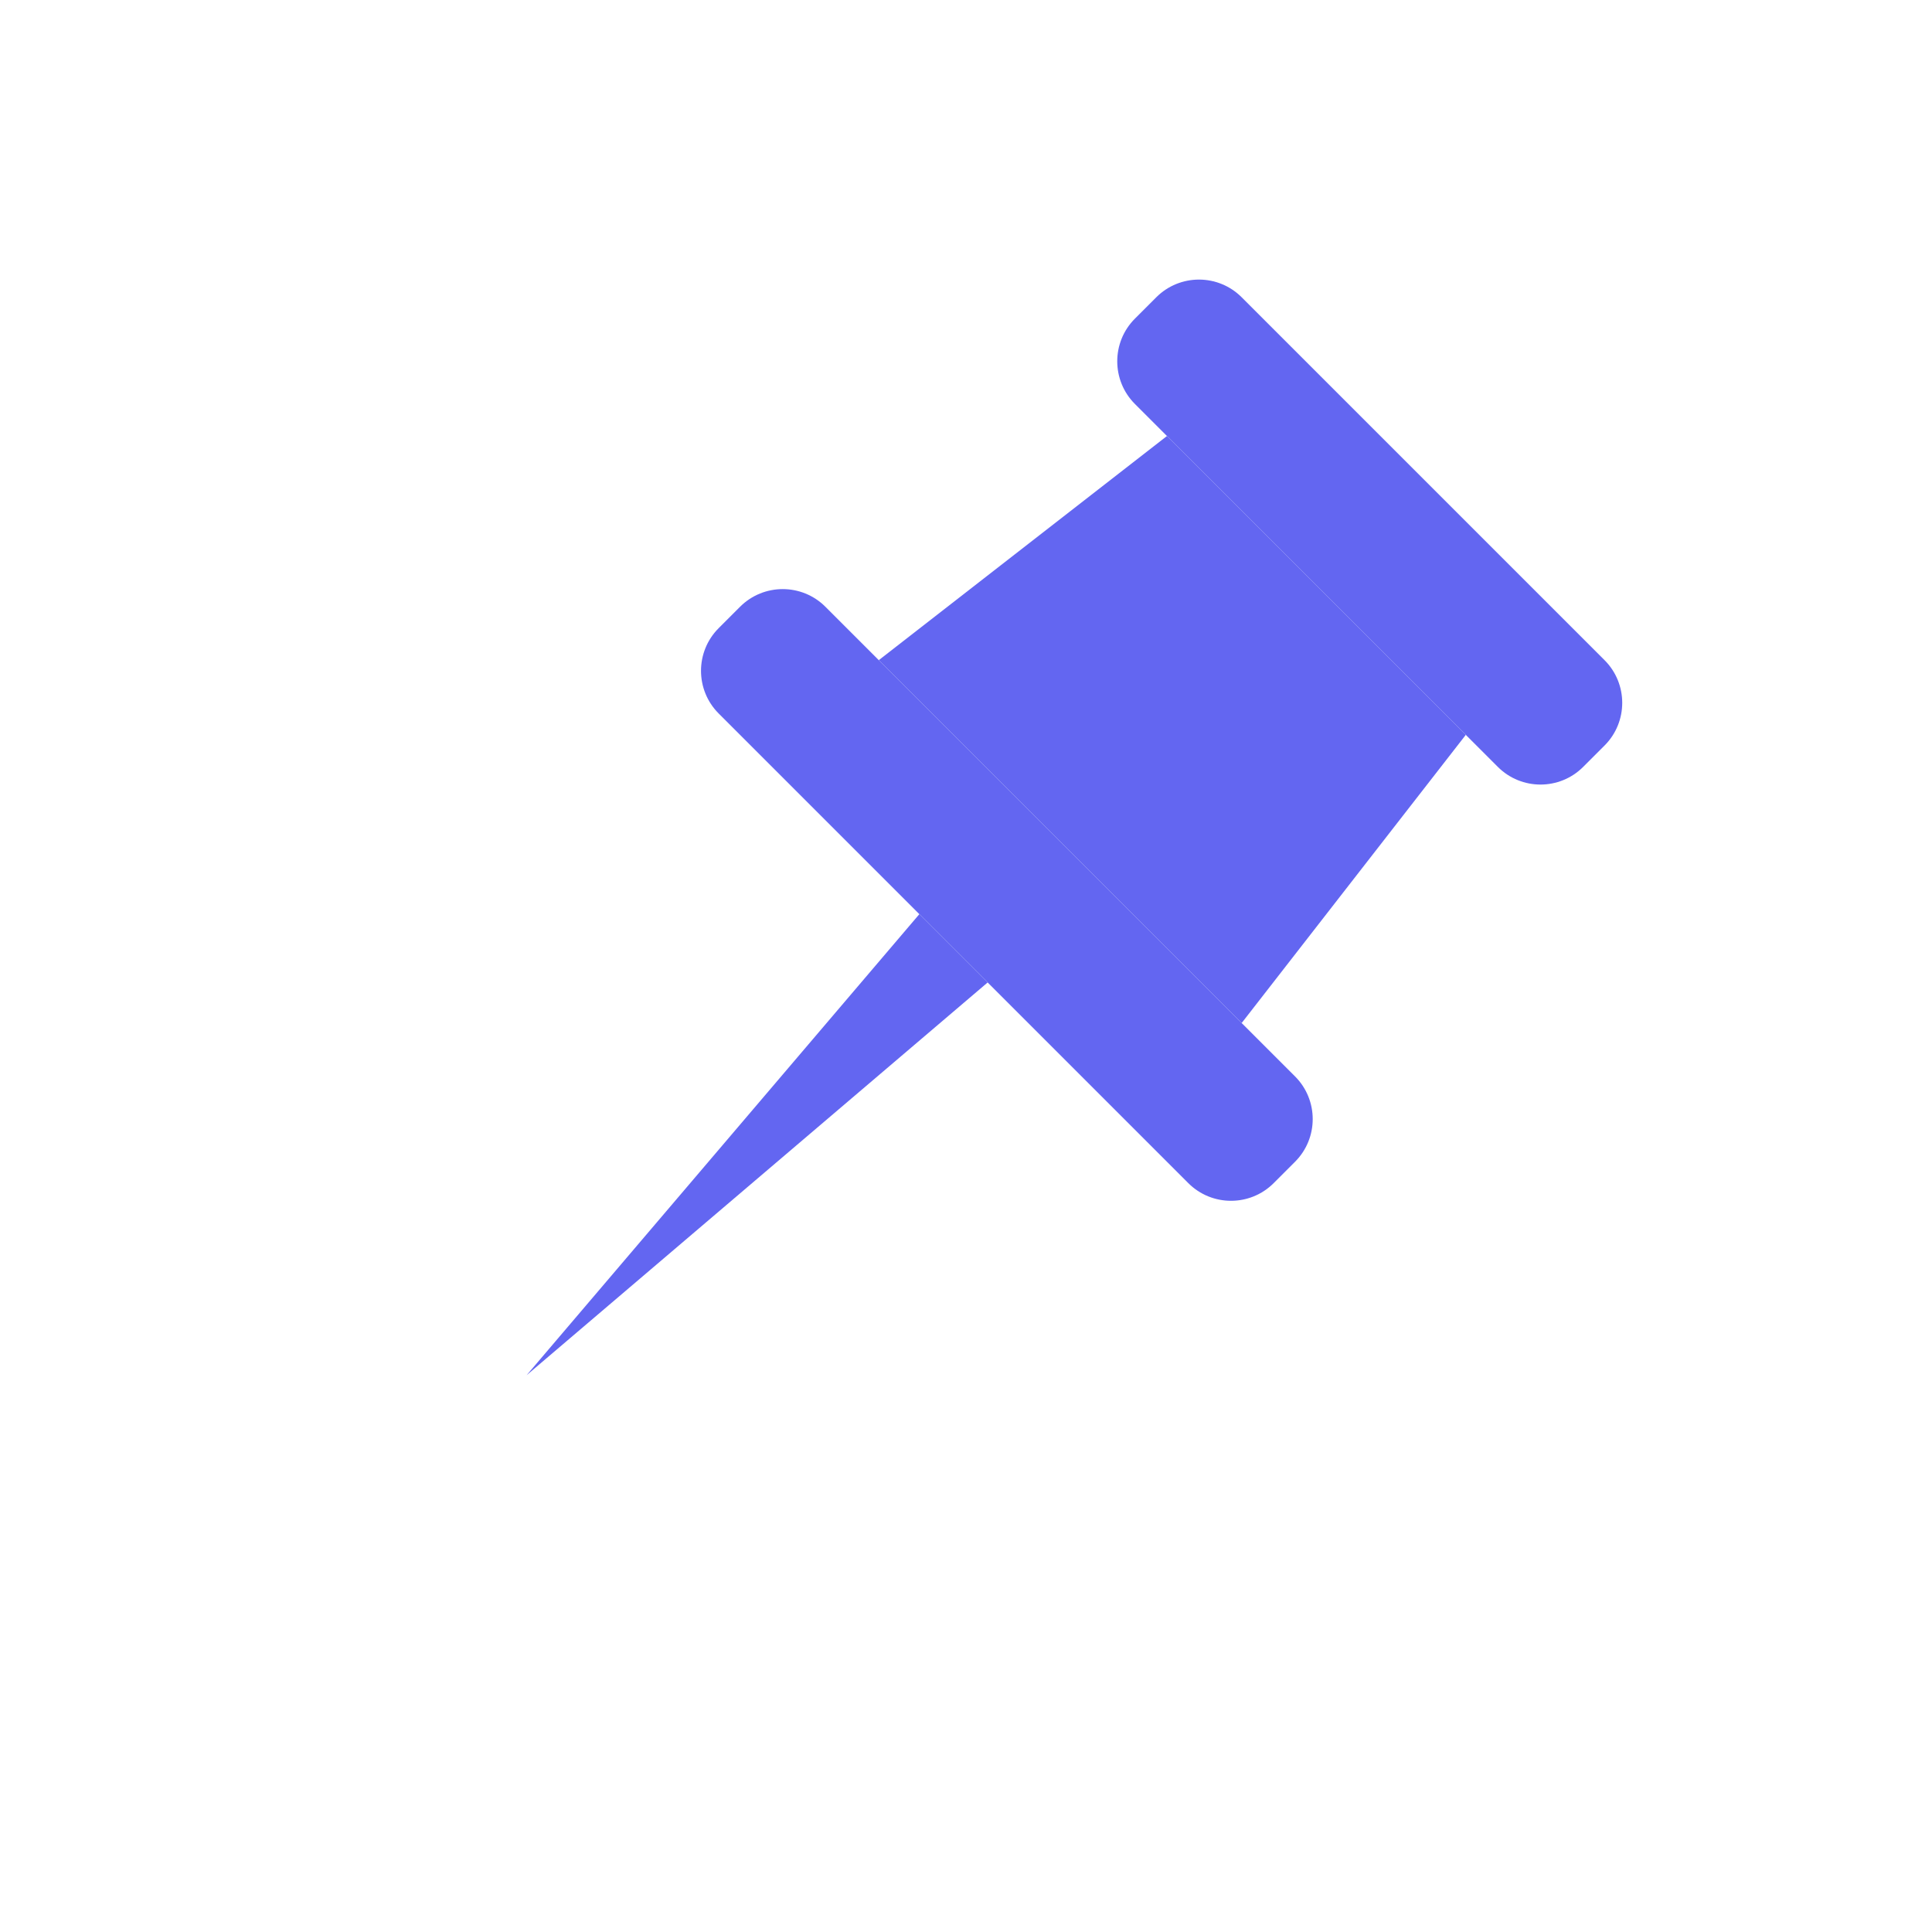
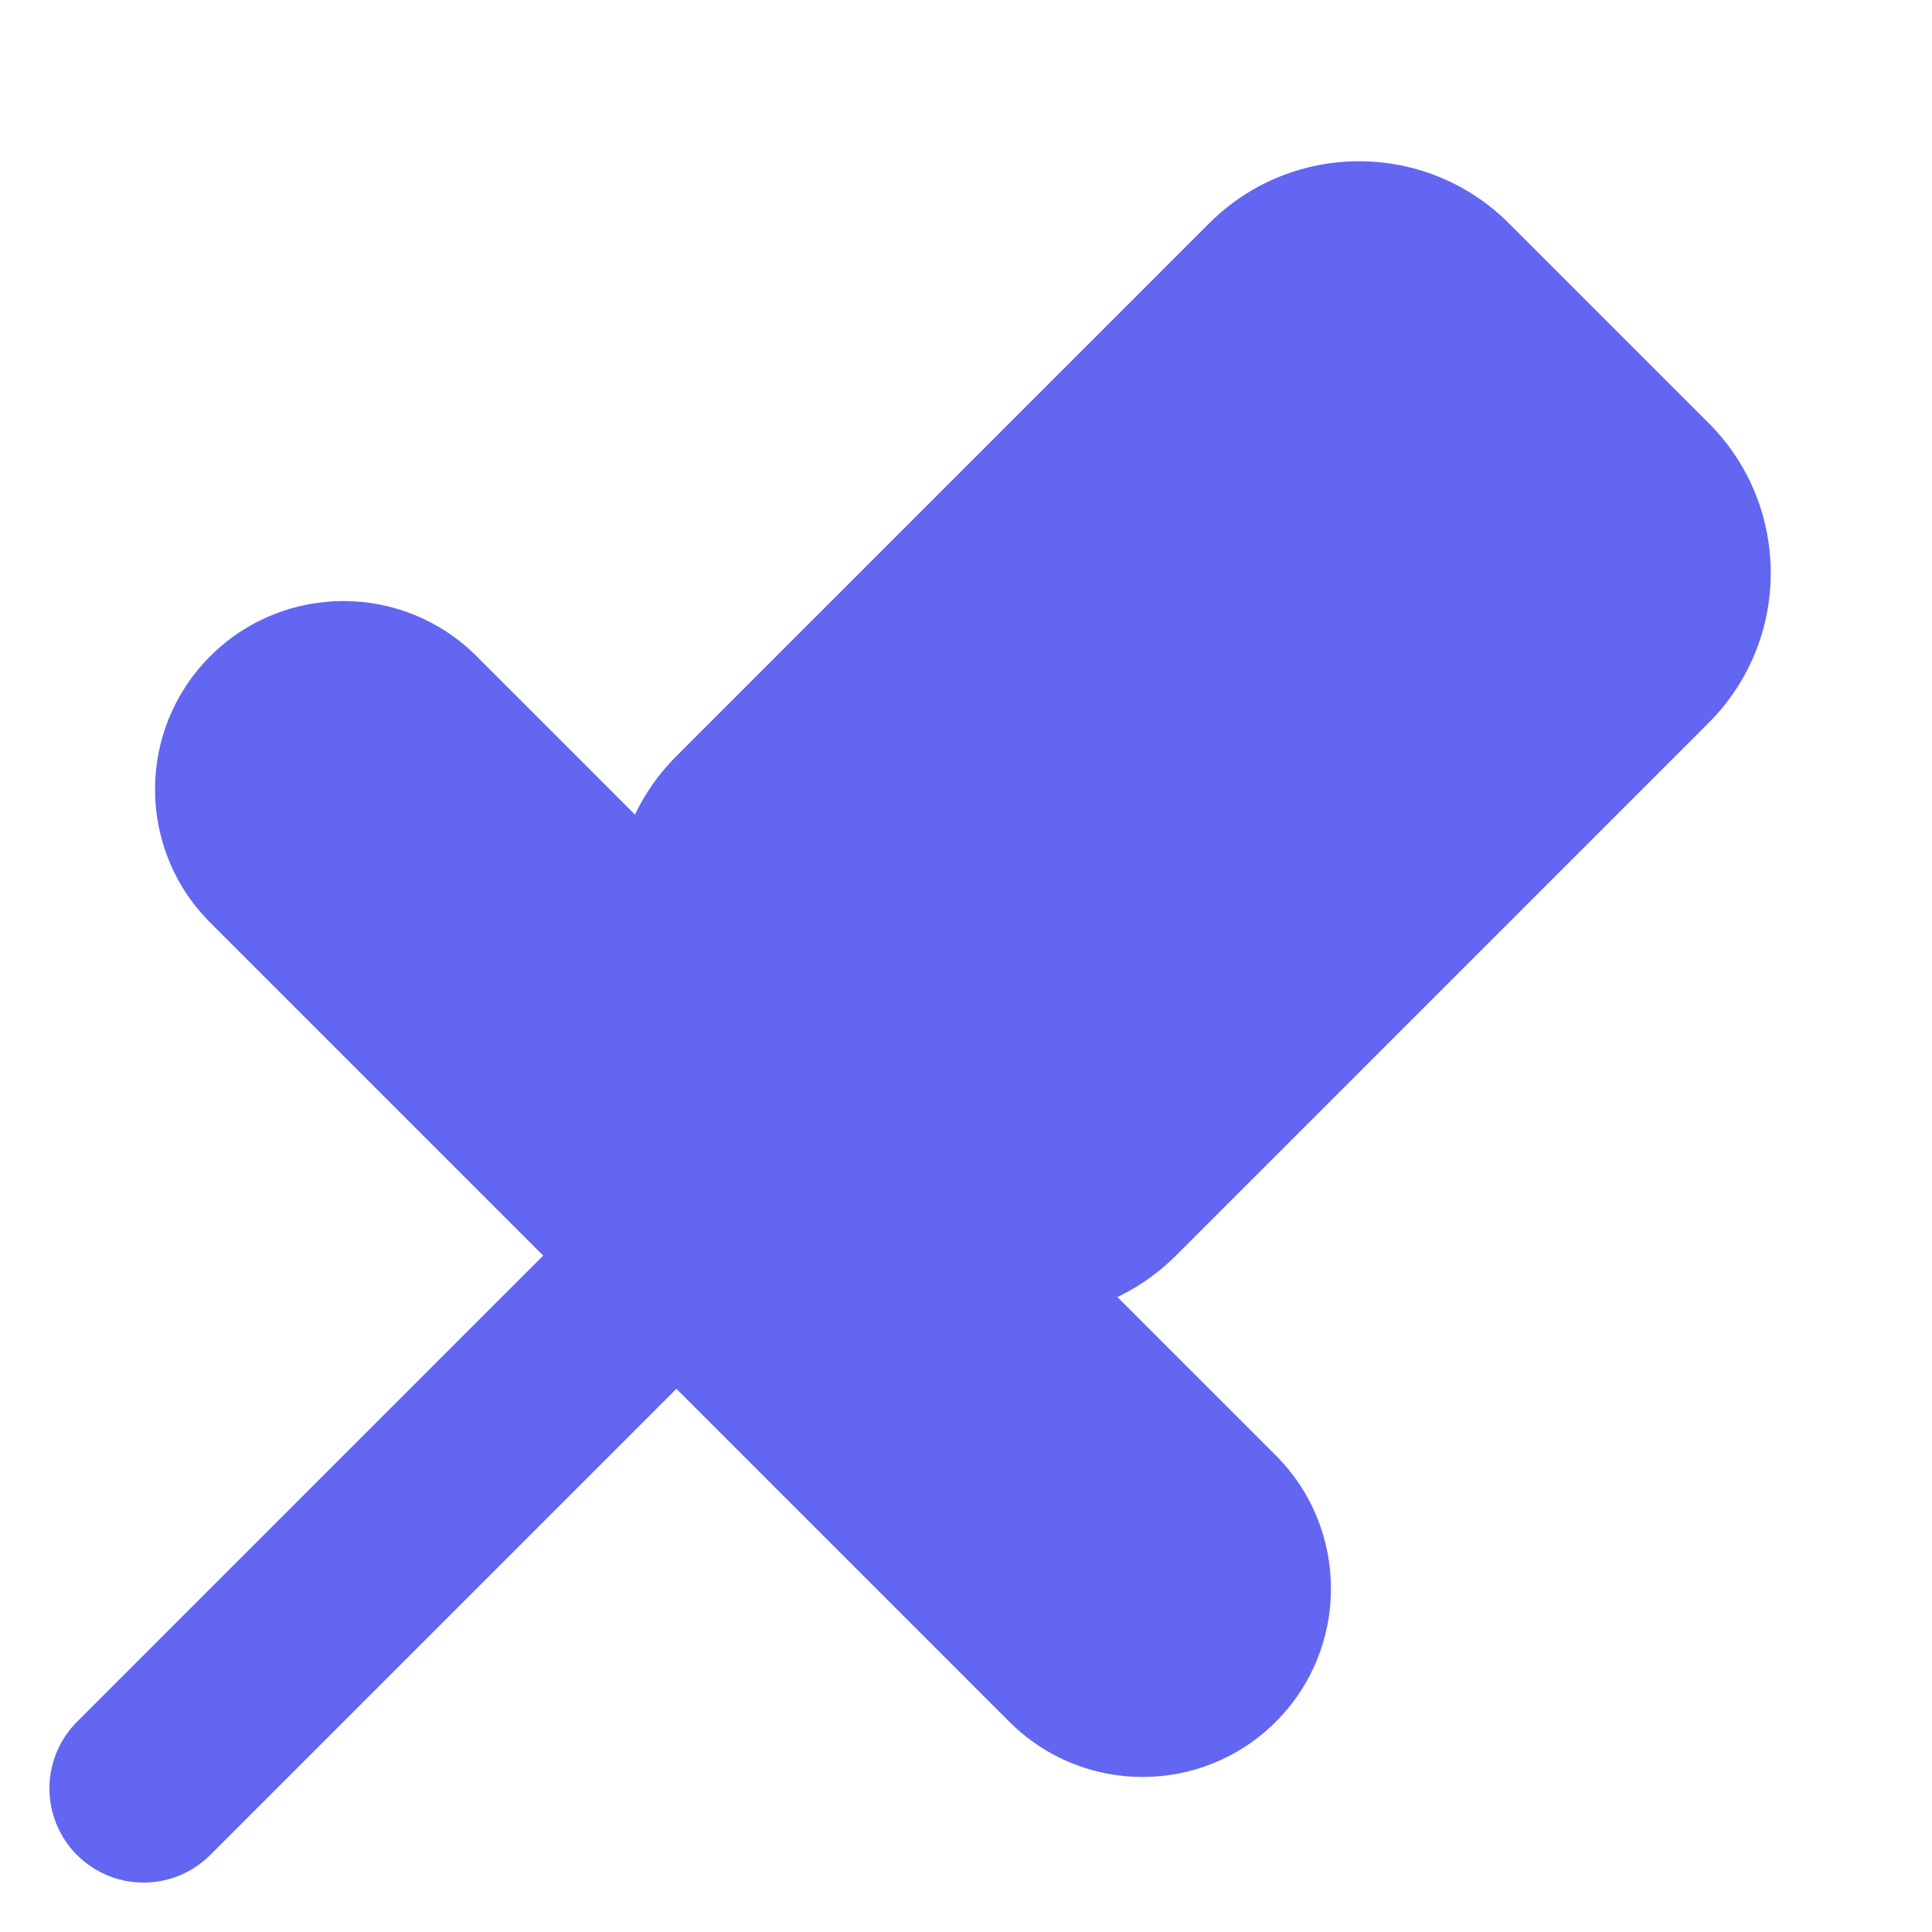
<svg xmlns="http://www.w3.org/2000/svg" viewBox="0 0 64 64" width="64" height="64">
-   <g transform="translate(33 30) rotate(45)" fill="#6366f1">
-     <polygon points="-1.6,2 1.6,2 0,22" />
-     <rect x="-13" y="-3" width="26" height="5" rx="2" />
-     <polygon points="-7,-15 7,-15 8.5,-3 -8.5,-3" />
-     <rect x="-10.5" y="-20" width="21" height="5" rx="2" />
+   <g transform="translate(32 32) scale(0.78) translate(-52.4 -47.6) rotate(45 50 50)" fill="#6366f1">
+     <path d="M50 64V96" stroke="#6366f1" stroke-width="8" stroke-linecap="round" />
+     <rect x="35" y="8" width="30" height="50" rx="9" />
+     <rect x="18" y="52" width="64" height="16" rx="8" />
  </g>
</svg>
